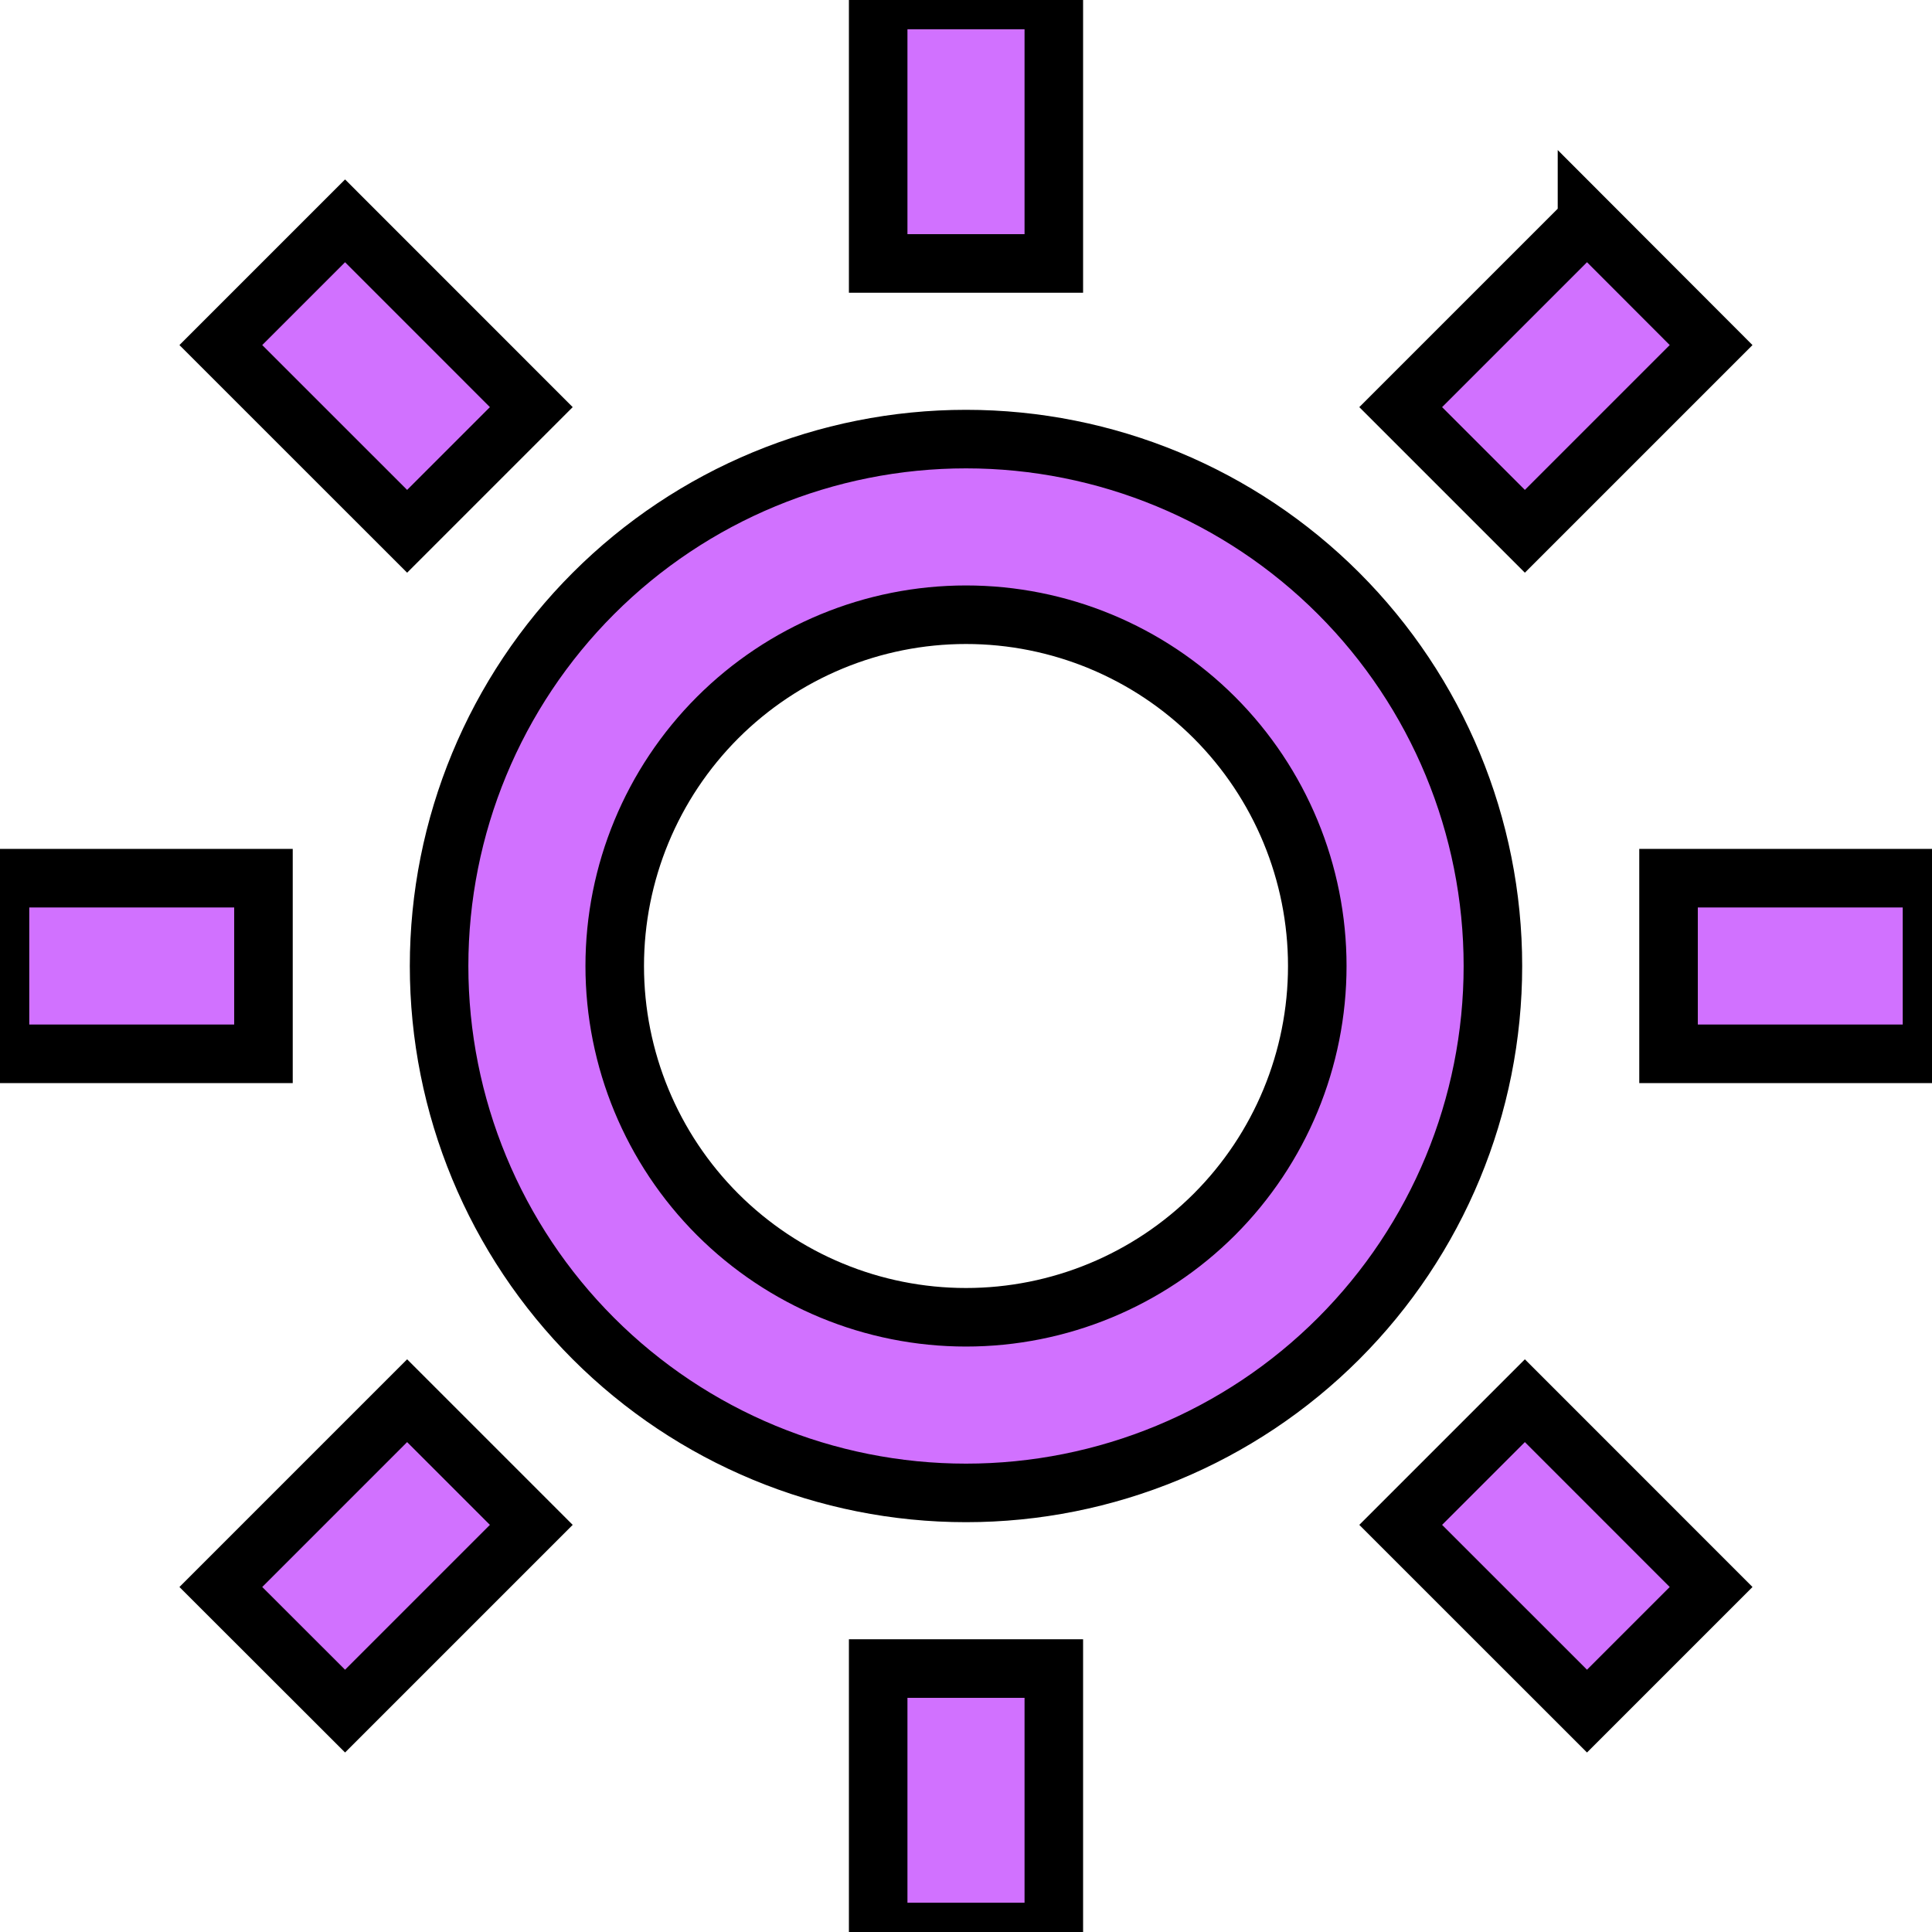
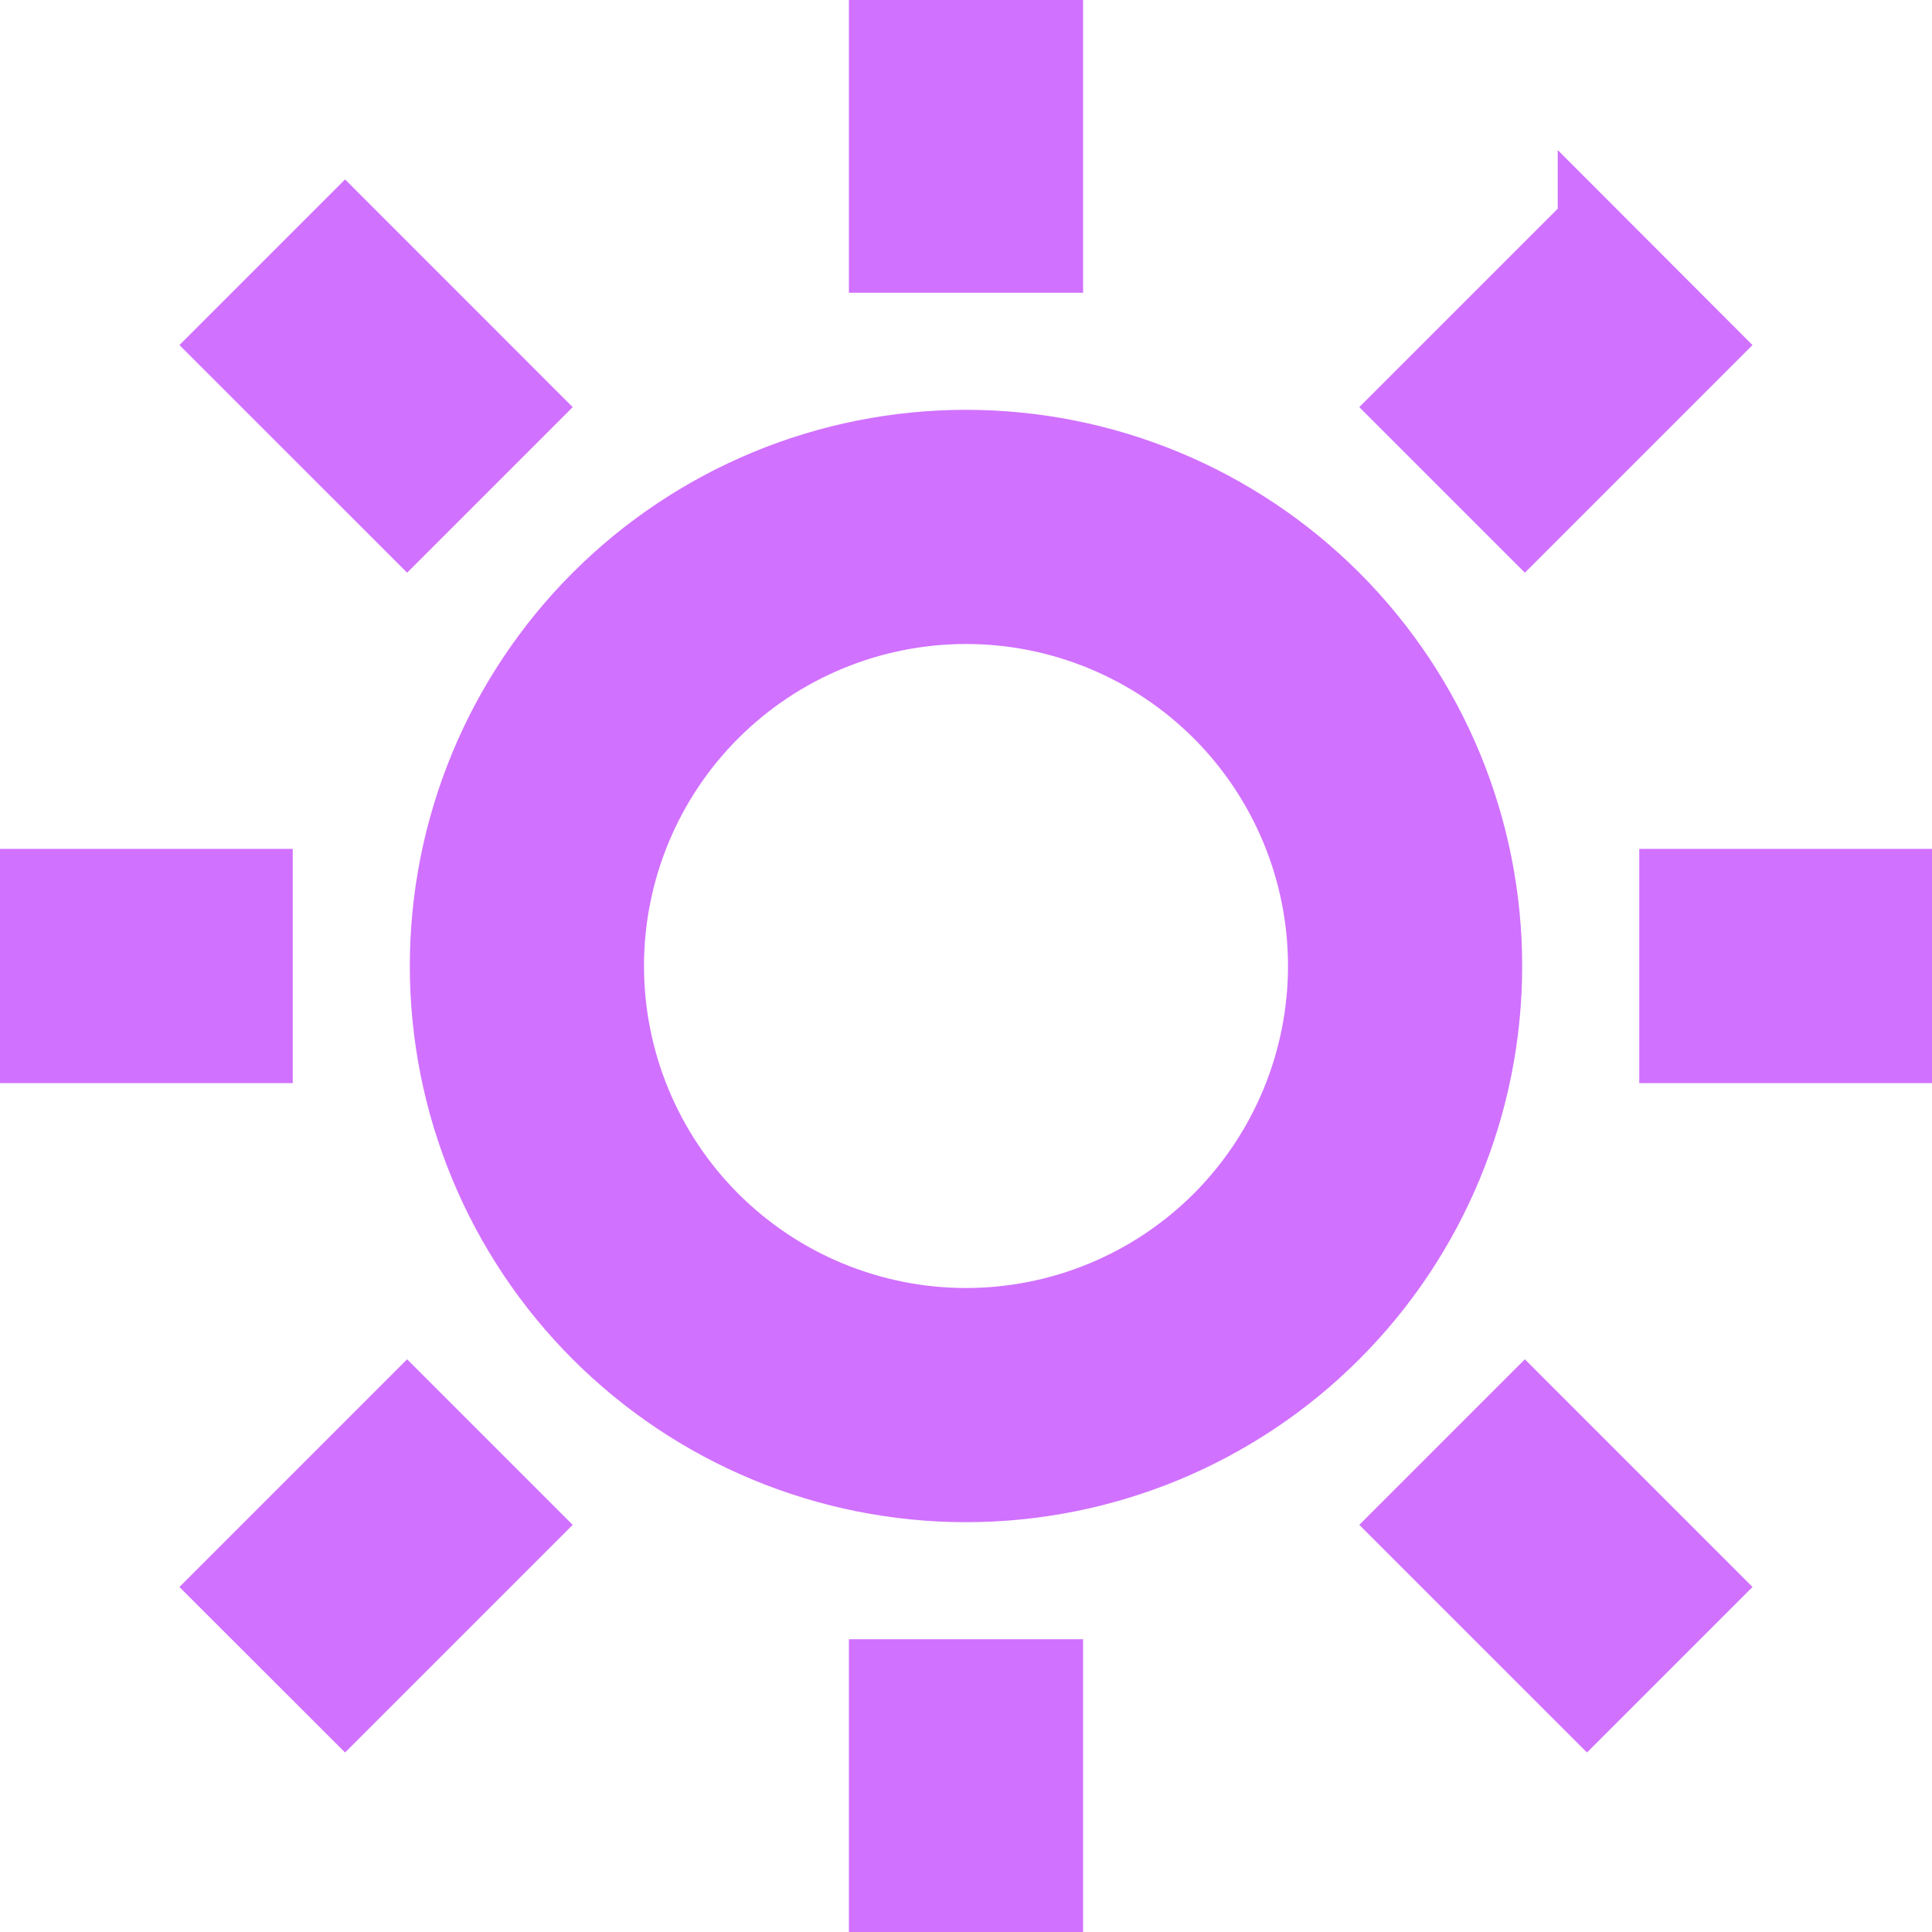
- <svg xmlns="http://www.w3.org/2000/svg" className="w-6 h-6" fill="none" viewBox="0 0 33 33" stroke="currentColor">
+ <svg xmlns="http://www.w3.org/2000/svg" className="w-6 h-6" fill="none" viewBox="0 0 33 33" stroke="#D171FF">
  <path d="M16.5 25.5C14.113 25.5 11.824 24.552 10.136 22.864C8.448 21.176 7.5 18.887 7.5 16.5C7.5 14.113 8.448 11.824 10.136 10.136C11.824 8.448 14.113 7.5 16.5 7.5C18.887 7.5 21.176 8.448 22.864 10.136C24.552 11.824 25.5 14.113 25.5 16.5C25.5 18.887 24.552 21.176 22.864 22.864C21.176 24.552 18.887 25.5 16.5 25.5ZM16.5 22.5C18.091 22.5 19.617 21.868 20.743 20.743C21.868 19.617 22.5 18.091 22.5 16.5C22.5 14.909 21.868 13.383 20.743 12.257C19.617 11.132 18.091 10.5 16.5 10.5C14.909 10.5 13.383 11.132 12.257 12.257C11.132 13.383 10.5 14.909 10.5 16.5C10.5 18.091 11.132 19.617 12.257 20.743C13.383 21.868 14.909 22.5 16.5 22.5ZM15 0H18V4.5H15V0ZM15 28.5H18V33H15V28.5ZM3.772 5.894L5.894 3.772L9.075 6.954L6.954 9.075L3.772 5.894ZM23.925 26.046L26.046 23.925L29.227 27.107L27.107 29.227L23.925 26.046ZM27.107 3.771L29.227 5.894L26.046 9.075L23.925 6.954L27.107 3.772V3.771ZM6.954 23.925L9.075 26.046L5.894 29.227L3.772 27.107L6.954 23.925ZM33 15V18H28.5V15H33ZM4.5 15V18H0V15H4.5Z" fill="#D171FF" />
</svg>
